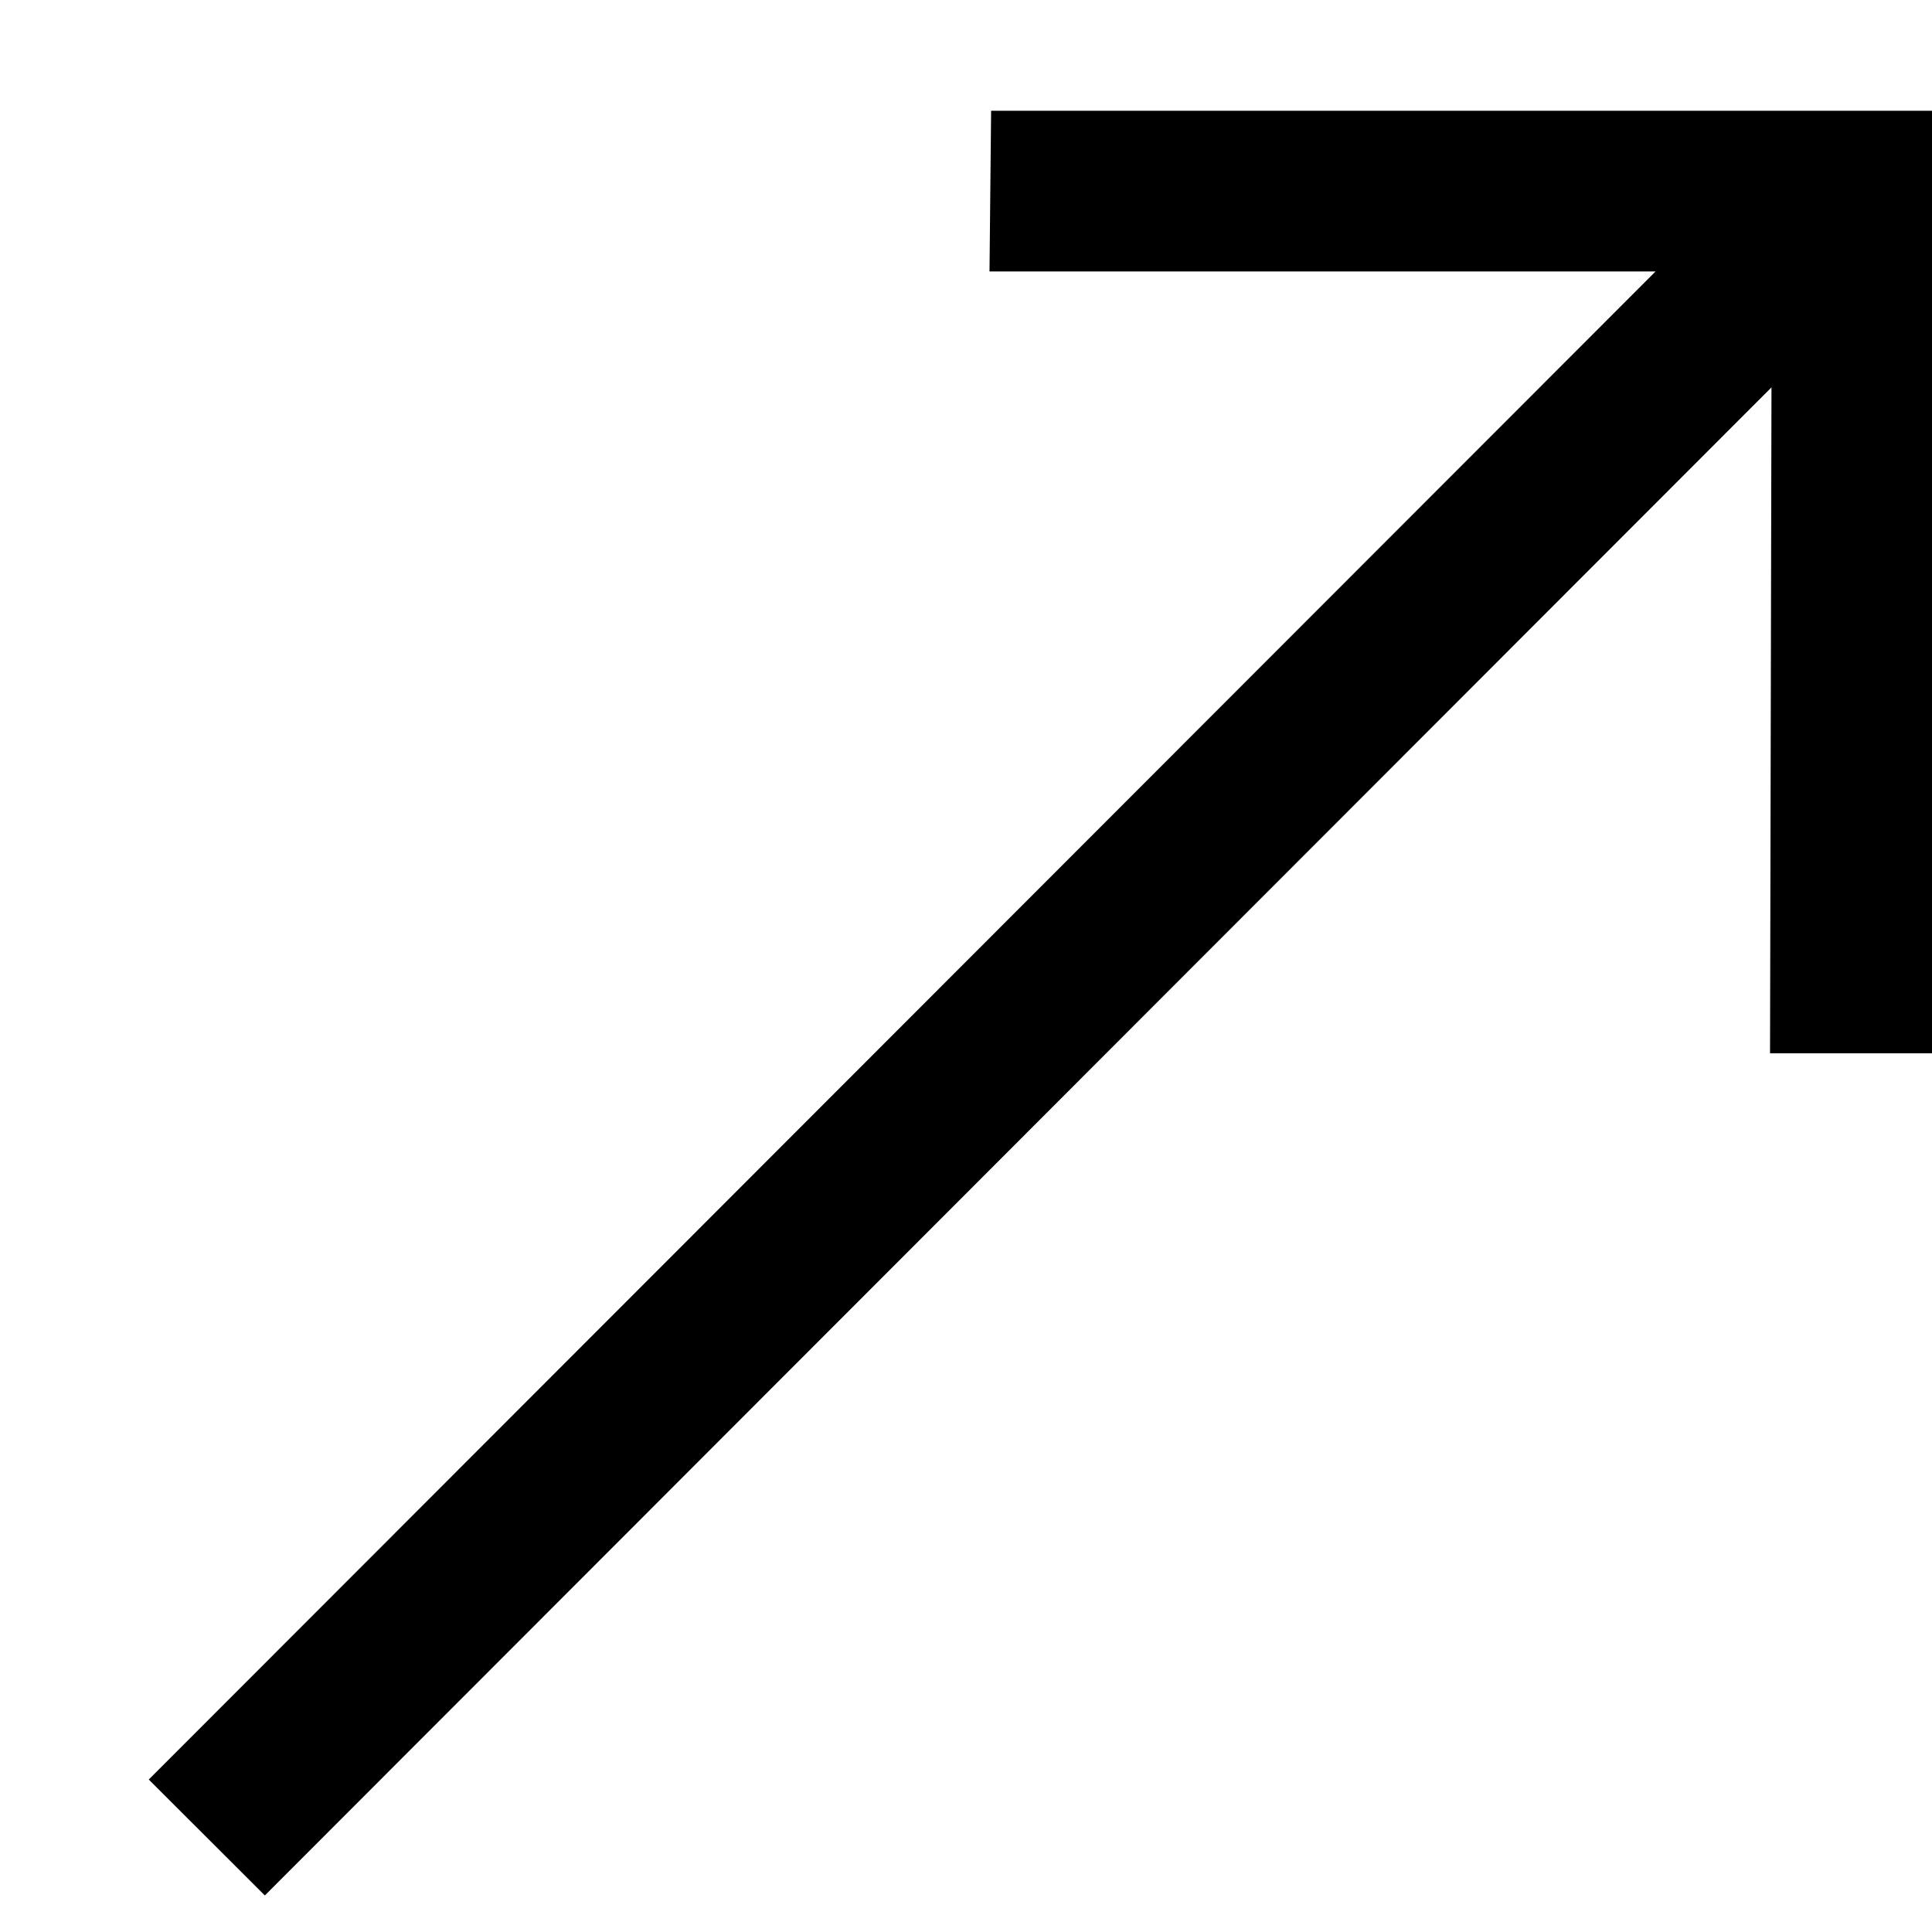
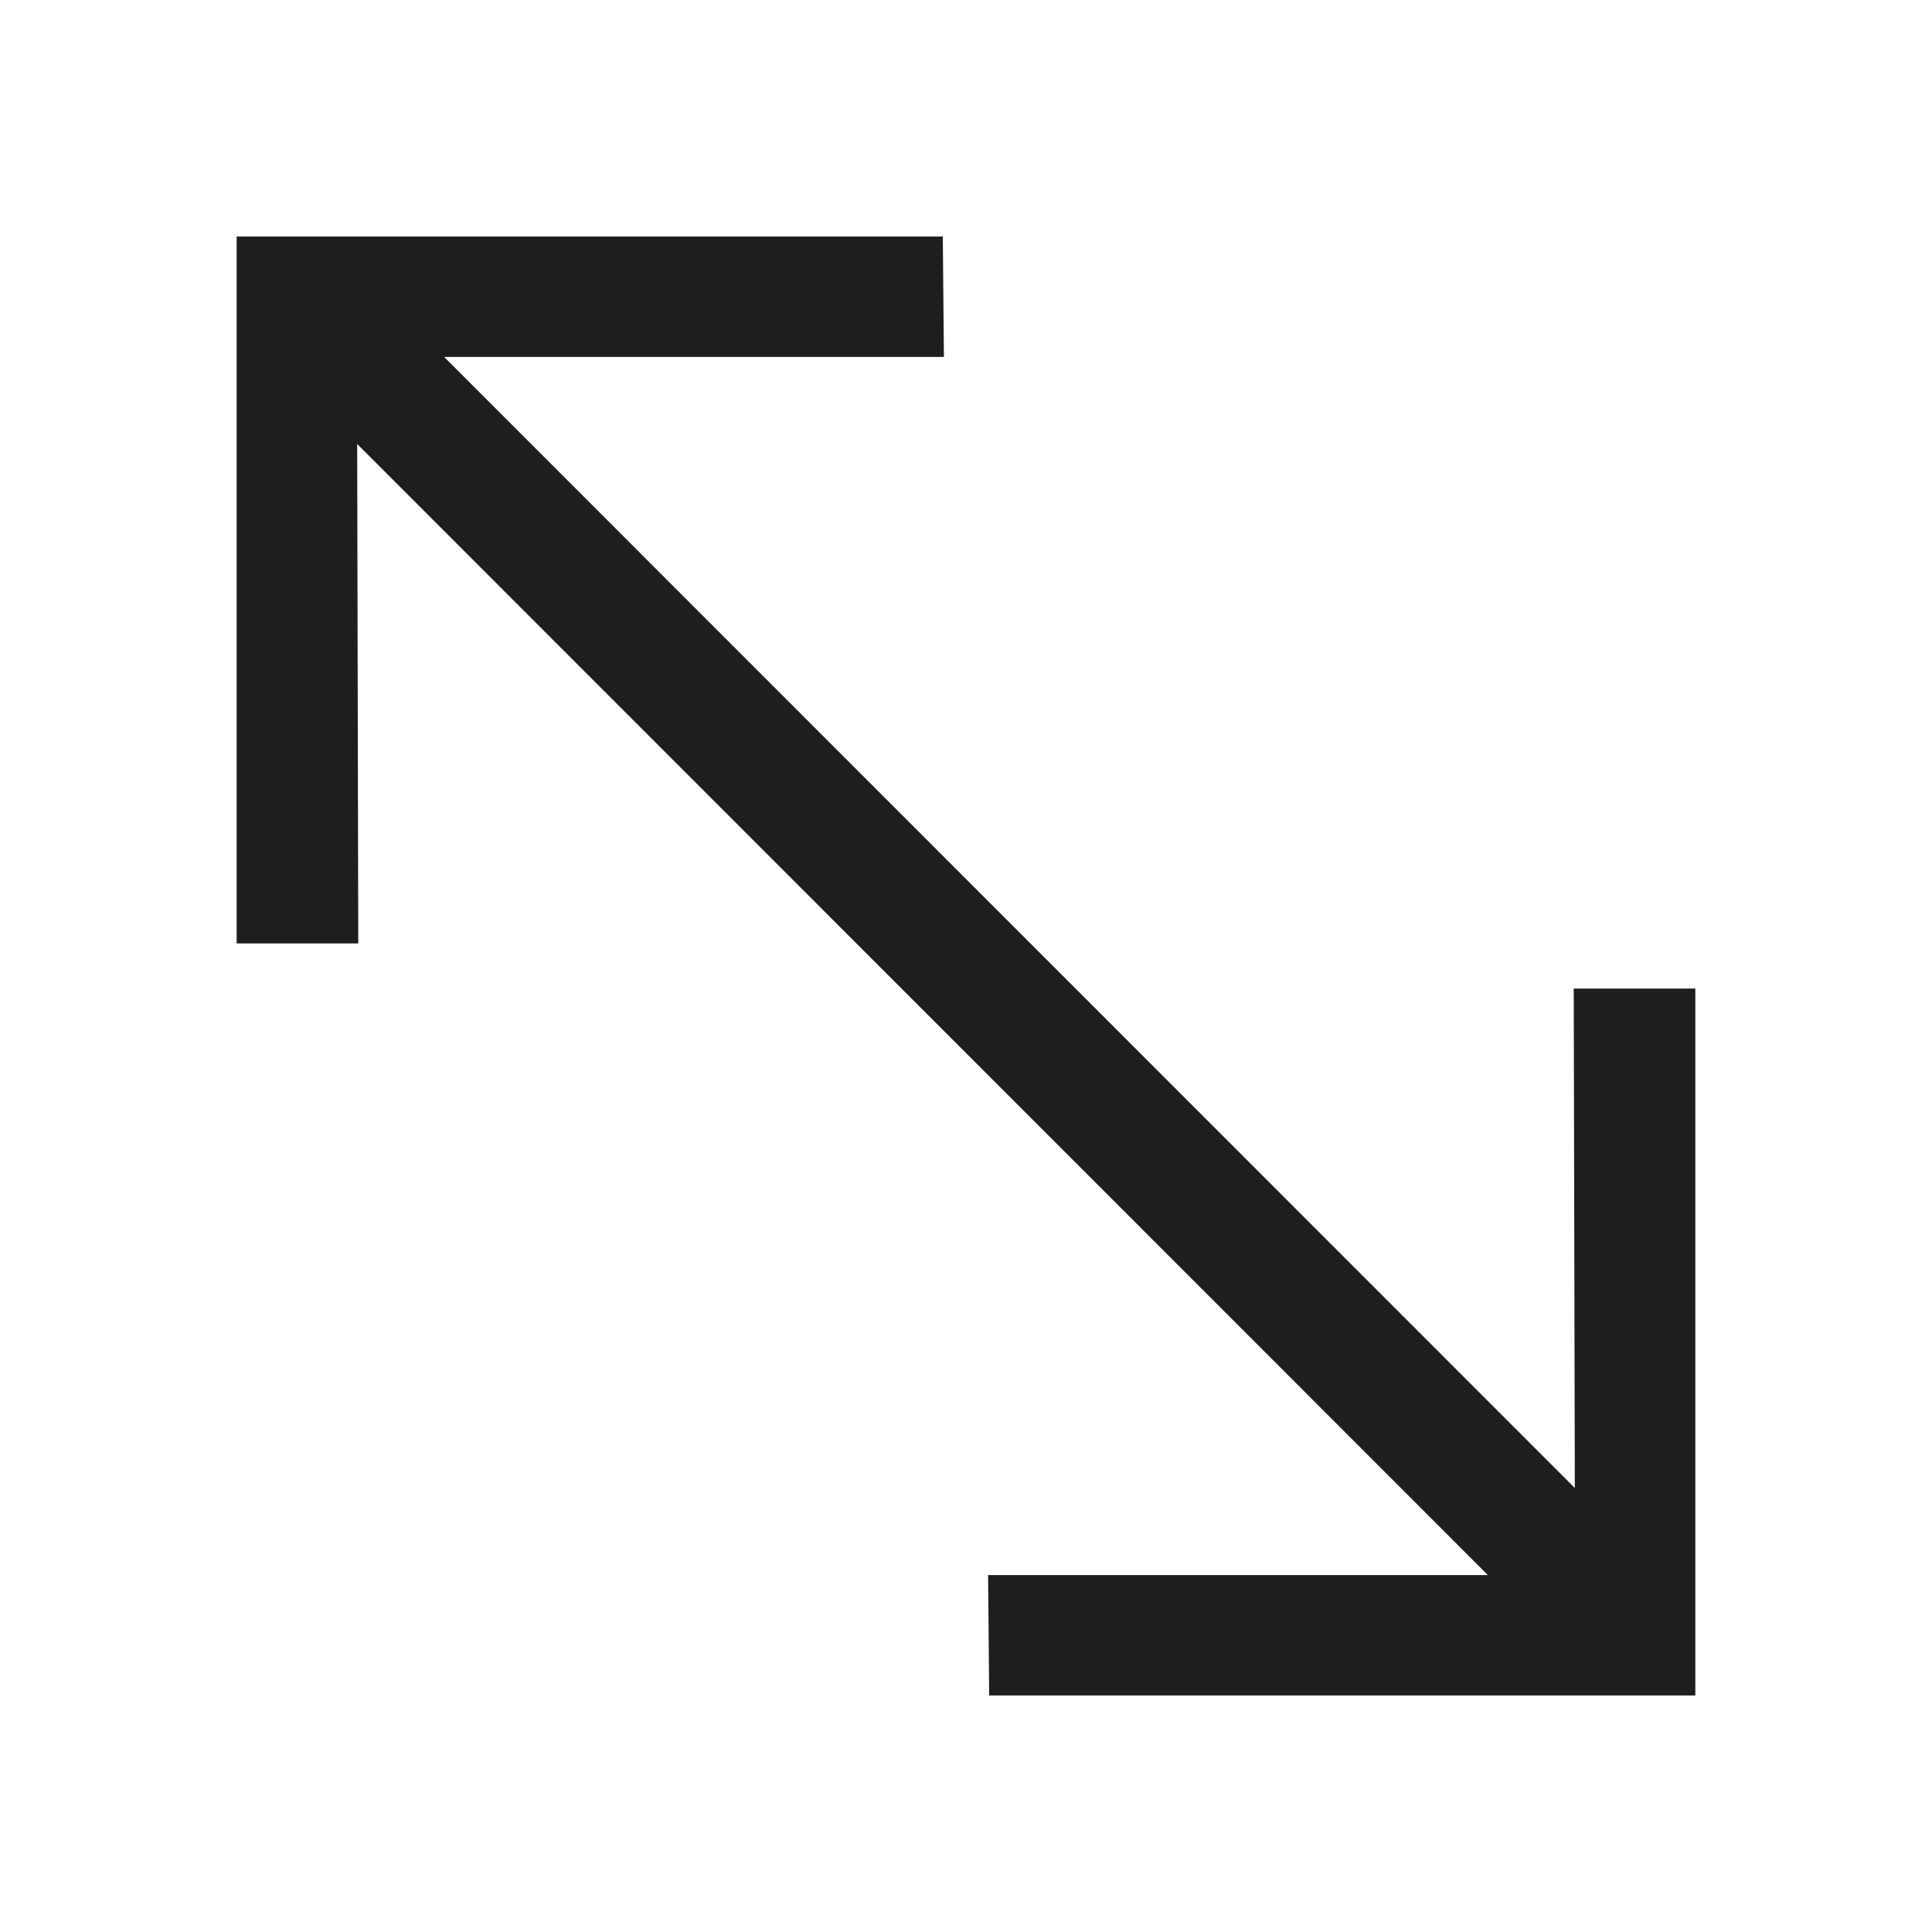
- <svg xmlns="http://www.w3.org/2000/svg" width="12" height="12" viewBox="0 0 12 12" fill="none">
-   <path fill-rule="evenodd" clip-rule="evenodd" d="M12 0.688V6.542H10.994L11.003 2.406L1.645 11.773L0.924 11.053L10.283 1.686H6.146L6.156 0.688H12Z" fill="currentColor" />
+ <svg xmlns="http://www.w3.org/2000/svg" width="16" height="16" viewBox="0 0 16 16" fill="none">
+   <path d="M1.96 7.813V1.959H7.808L7.817 2.956H3.678L13.042 12.323L13.033 8.187H14.04V14.041H8.192L8.183 13.044H12.322L2.958 3.677L2.967 7.813H1.96Z" fill="#1E1E1E" />
</svg>
